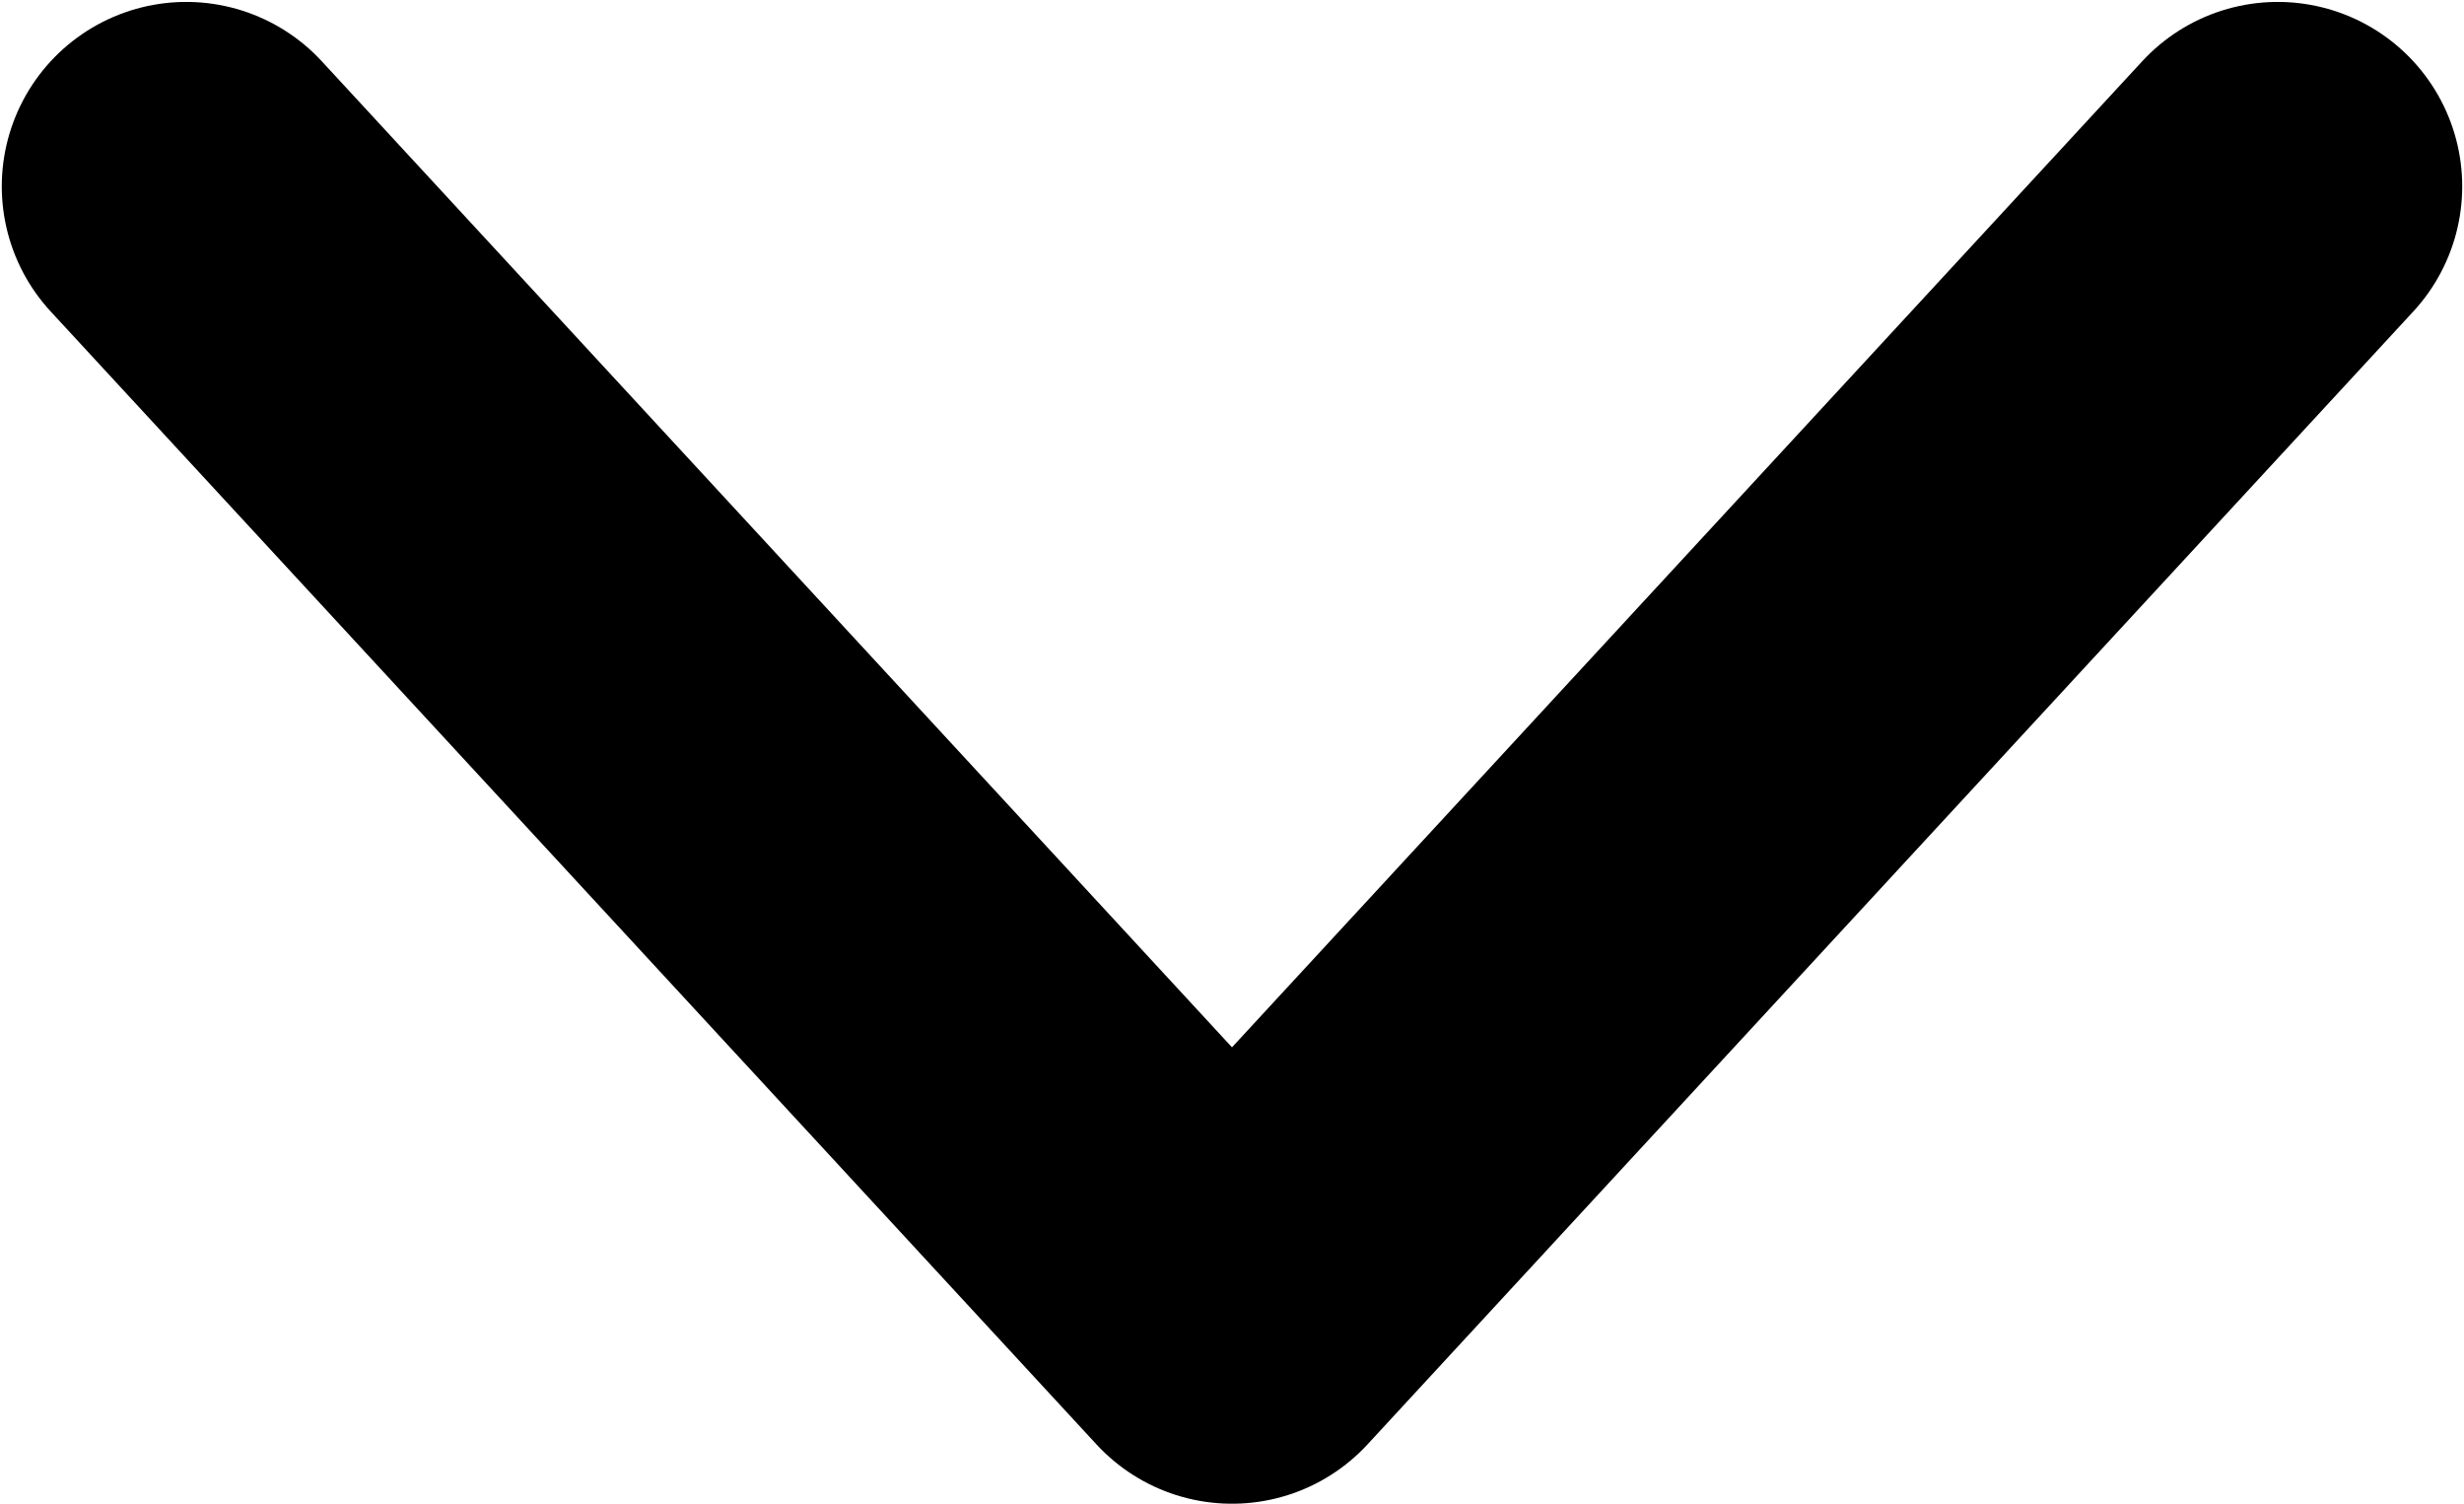
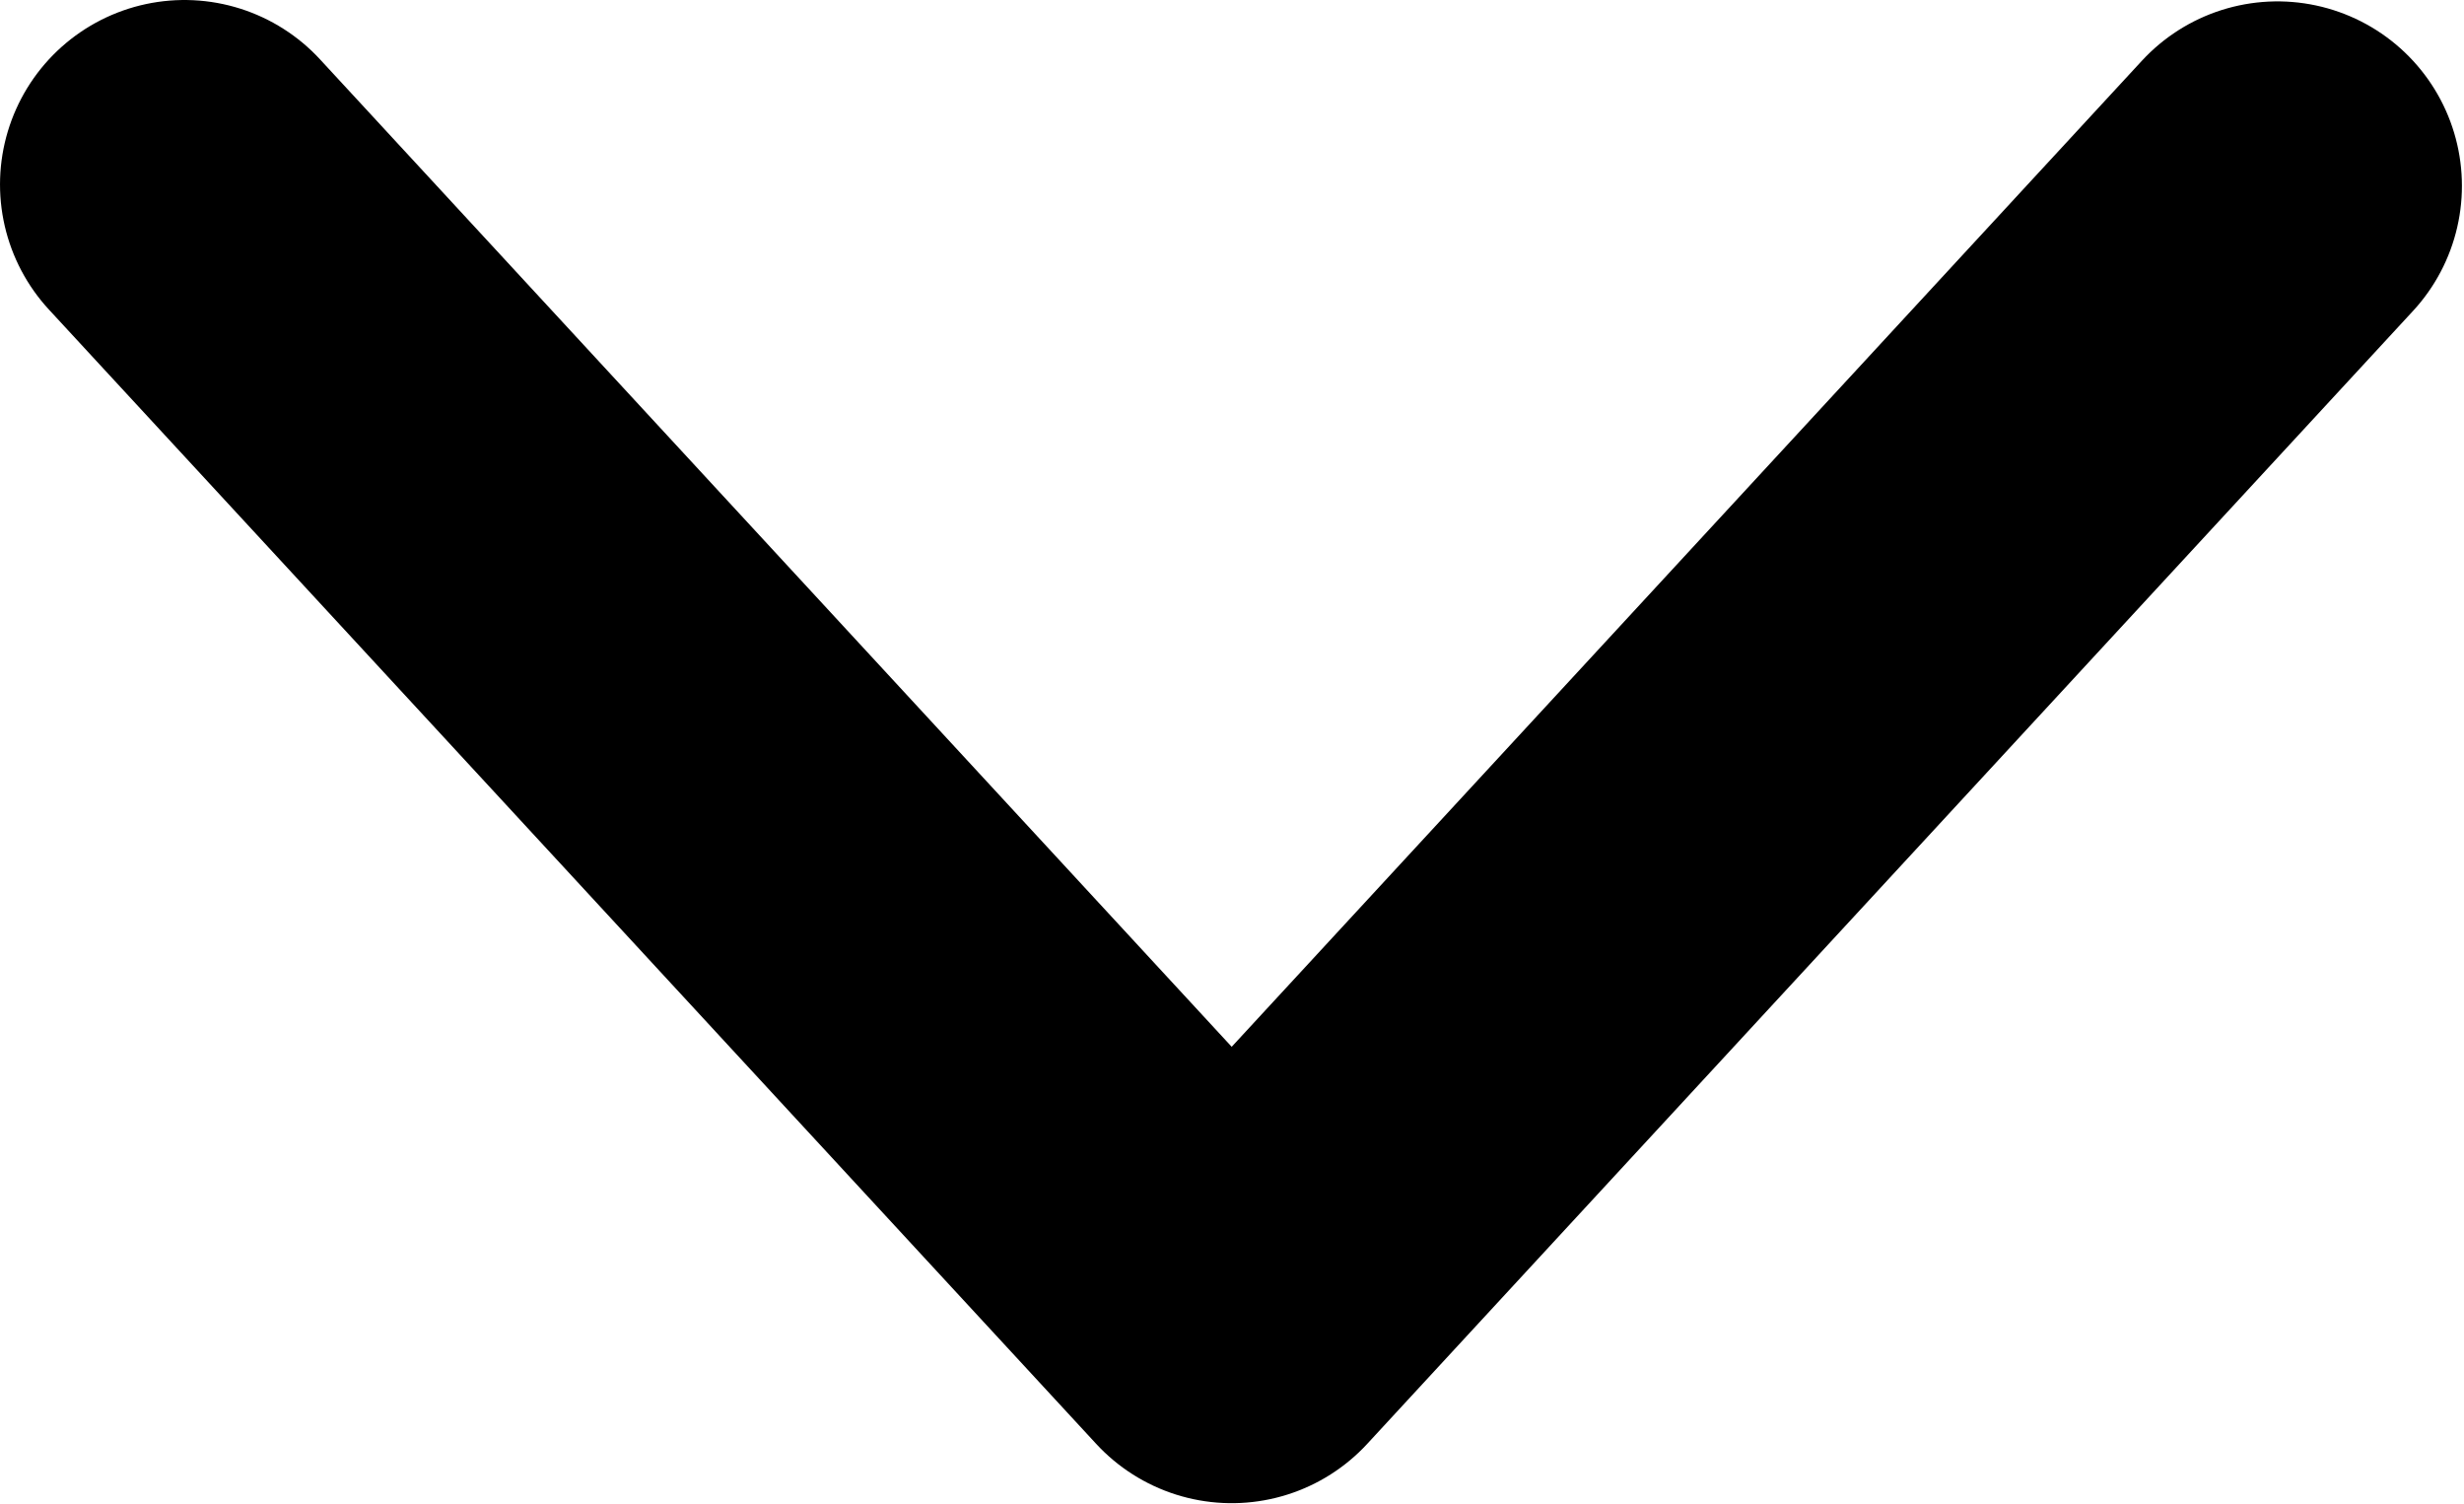
<svg xmlns="http://www.w3.org/2000/svg" id="svg8" version="1.1" viewBox="0 0 141.372 86.277" height="86.277mm" width="141.372mm">
  <defs id="defs2" />
-   <g transform="translate(-15.20546,-205.983)" id="layer1">
-     <path id="path826" d="m 25.891,216.677 60,65 60,-65" style="fill:none;stroke:#000000;stroke-width:21.167;stroke-linecap:round;stroke-linejoin:round;stroke-miterlimit:4;stroke-dasharray:none;stroke-opacity:1" />
+   <g id="layer1">
+     <path id="path826" d="M 10.584,10.584 70.669,75.663 130.669,10.663" style="fill:none;stroke:#000000;stroke-width:21.167;stroke-linecap:round;stroke-linejoin:round;stroke-miterlimit:4;stroke-dasharray:none;stroke-opacity:1" />
  </g>
</svg>
